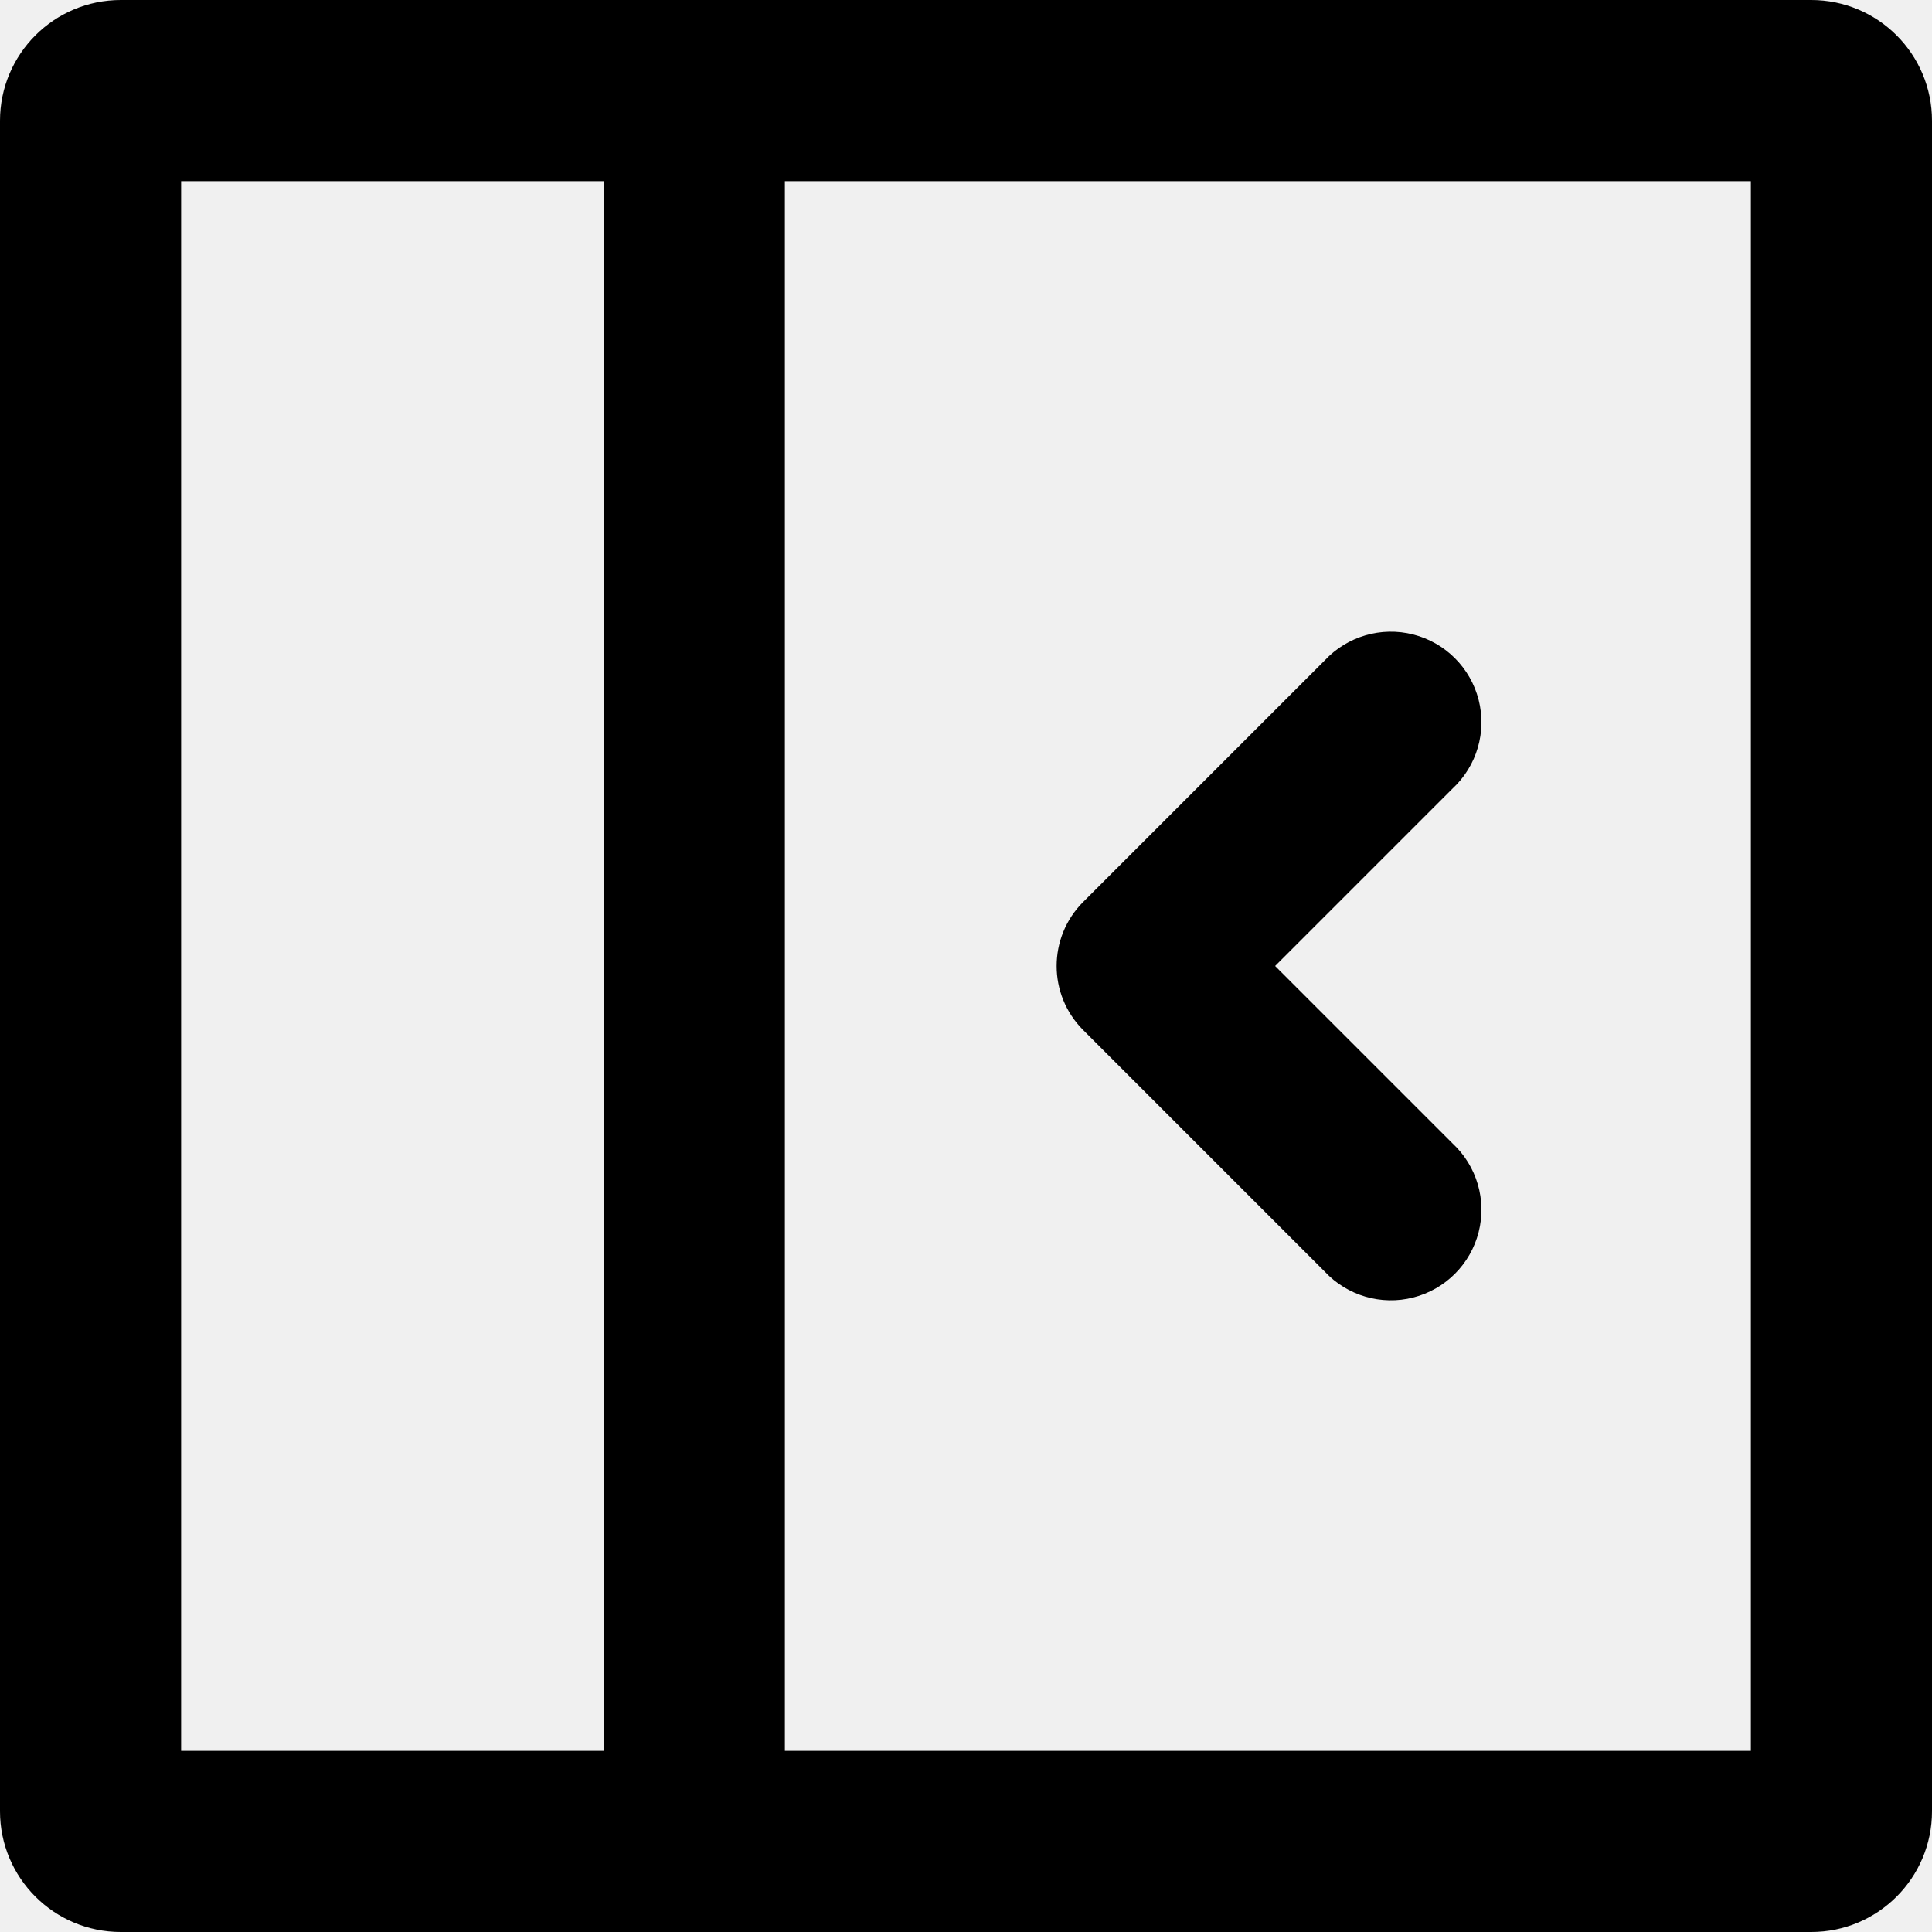
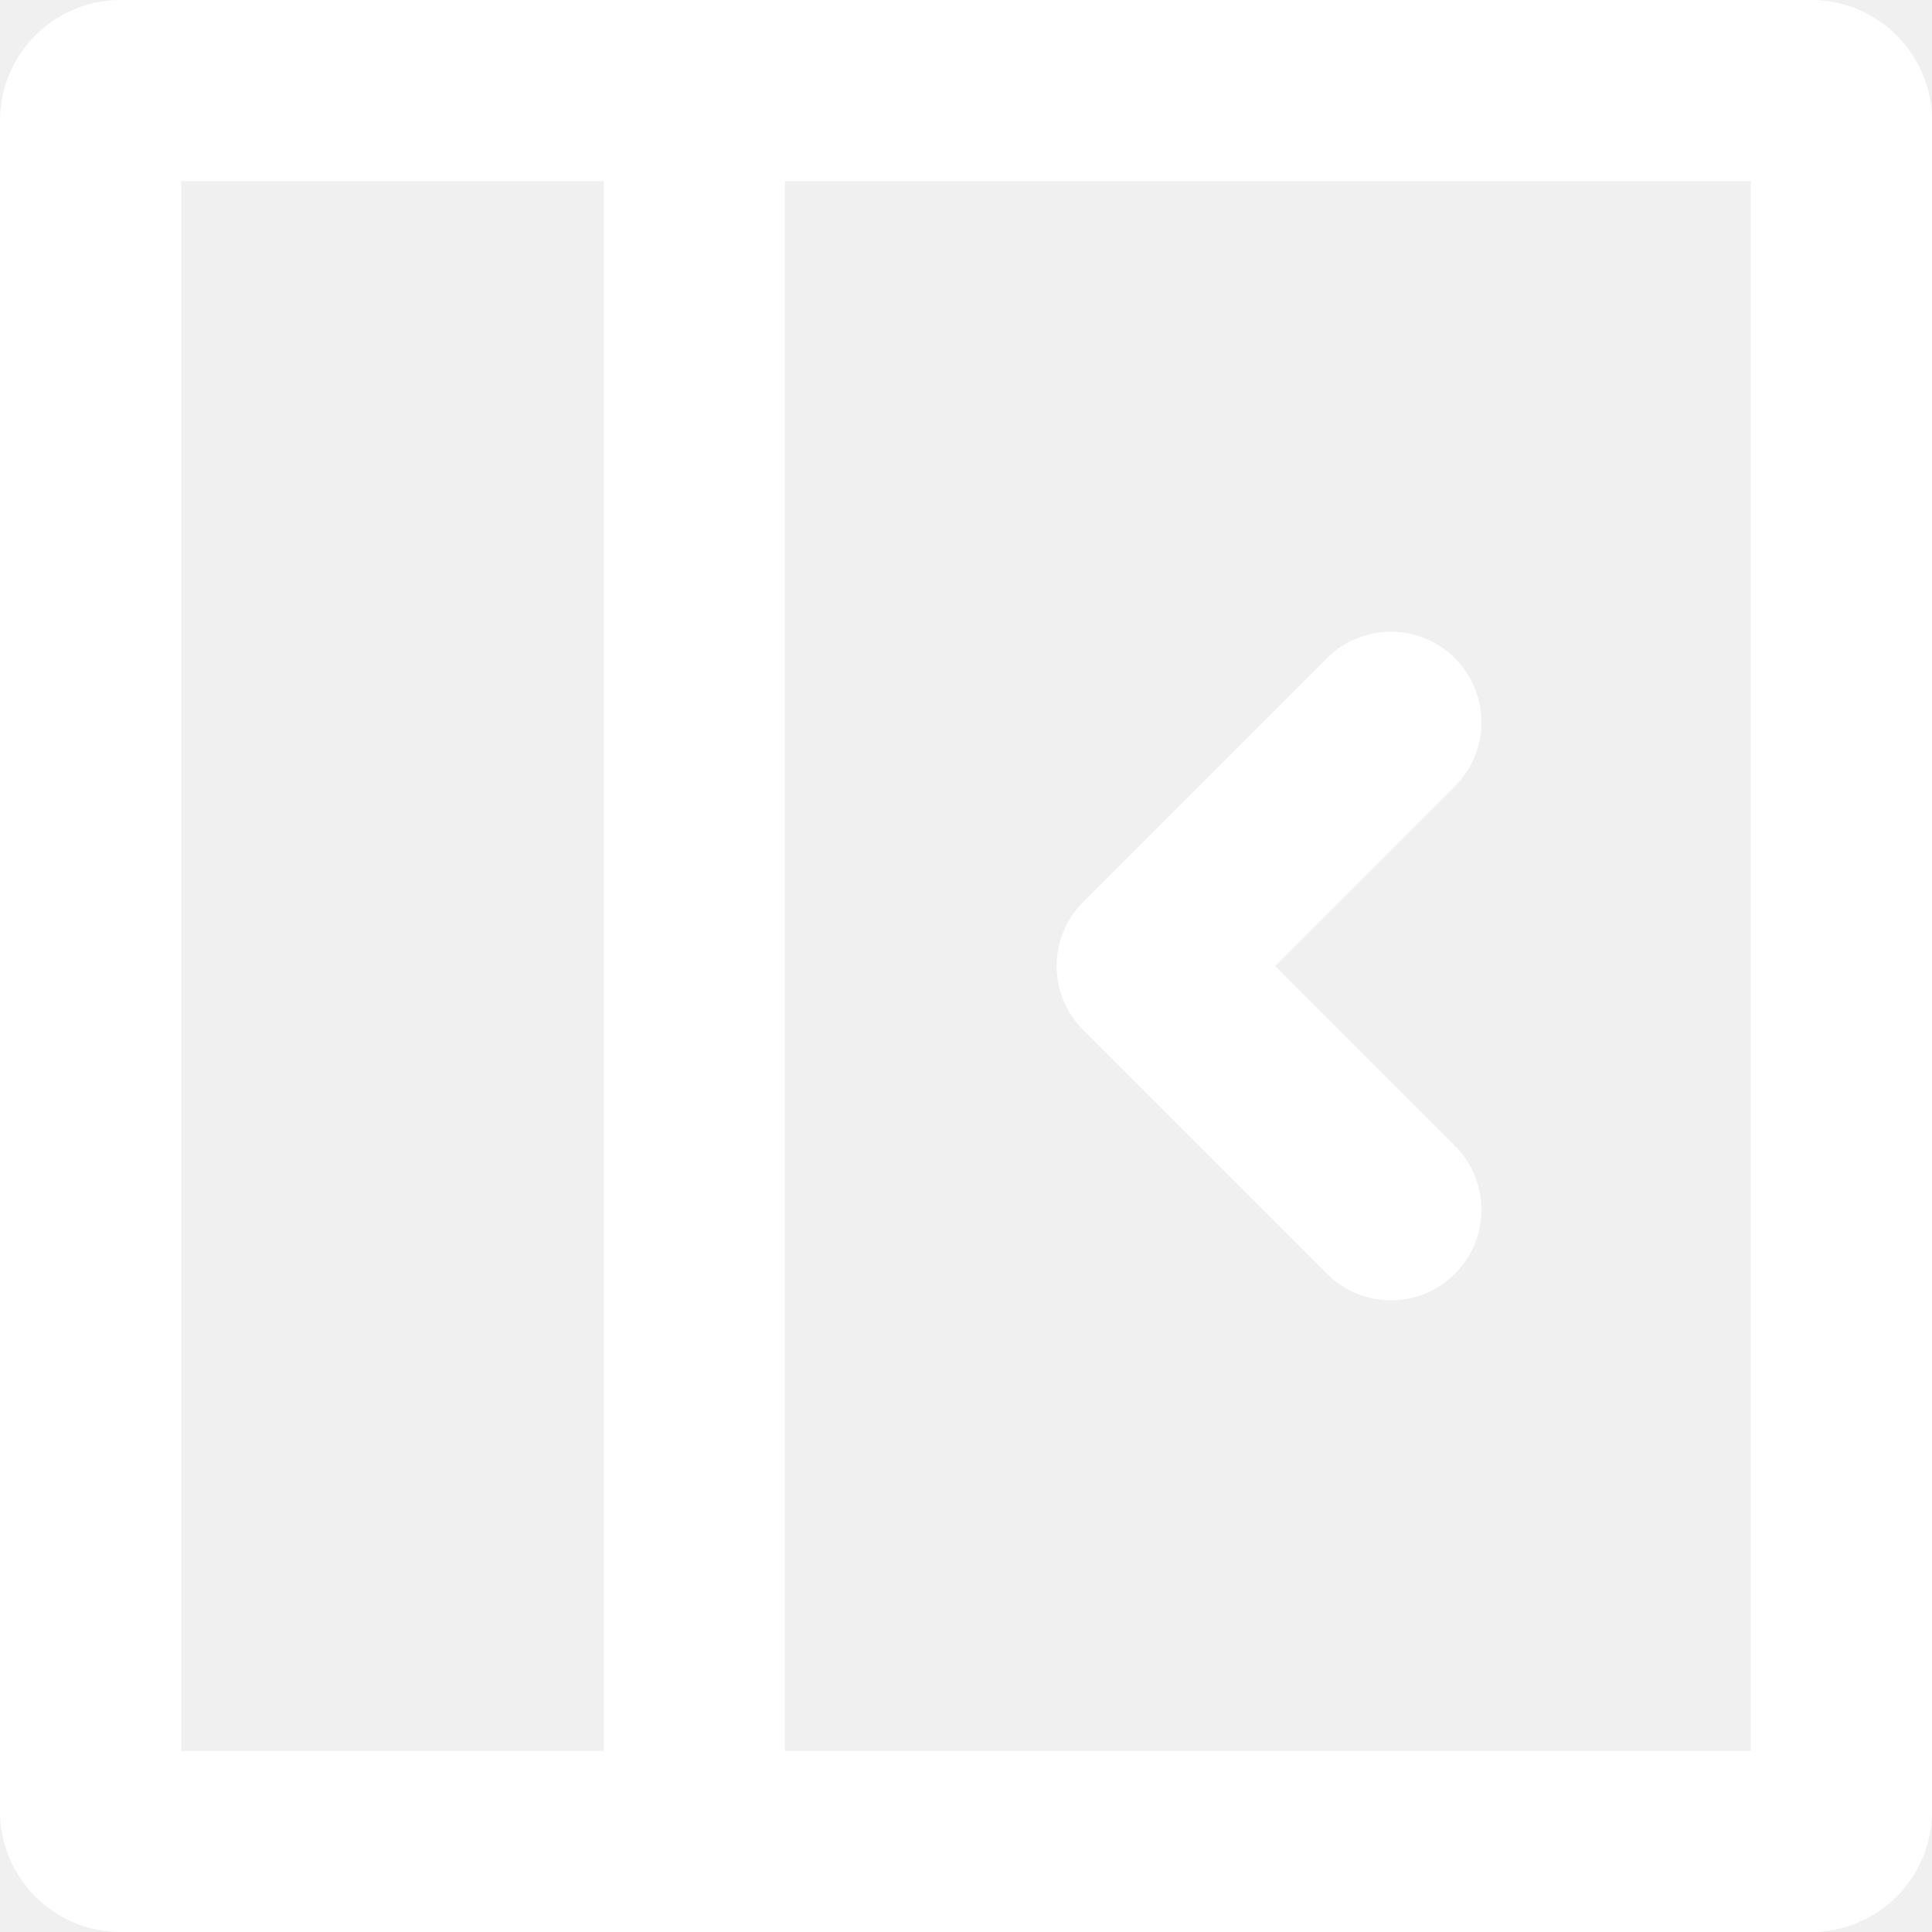
- <svg xmlns="http://www.w3.org/2000/svg" viewBox="0 0 16 16" width="24" height="24" fill="currentColor">
+ <svg xmlns="http://www.w3.org/2000/svg" viewBox="0 0 16 16" width="24" height="24" fill="white">
  <path d="M10.97 5.47a.75.75 0 1 1 1.06 1.06L10.56 8l1.47 1.47a.75.75 0 1 1-1.06 1.06l-2-2a.75.75 0 0 1 0-1.06l2-2Z" />
  <path d="M1 0a1 1 0 0 0-1 1v14a1 1 0 0 0 1 1h14a1 1 0 0 0 1-1V1a1 1 0 0 0-1-1H1Zm.5 1.5H5v13H1.5v-13Zm13 13h-8v-13h8v13Z" />
</svg>
